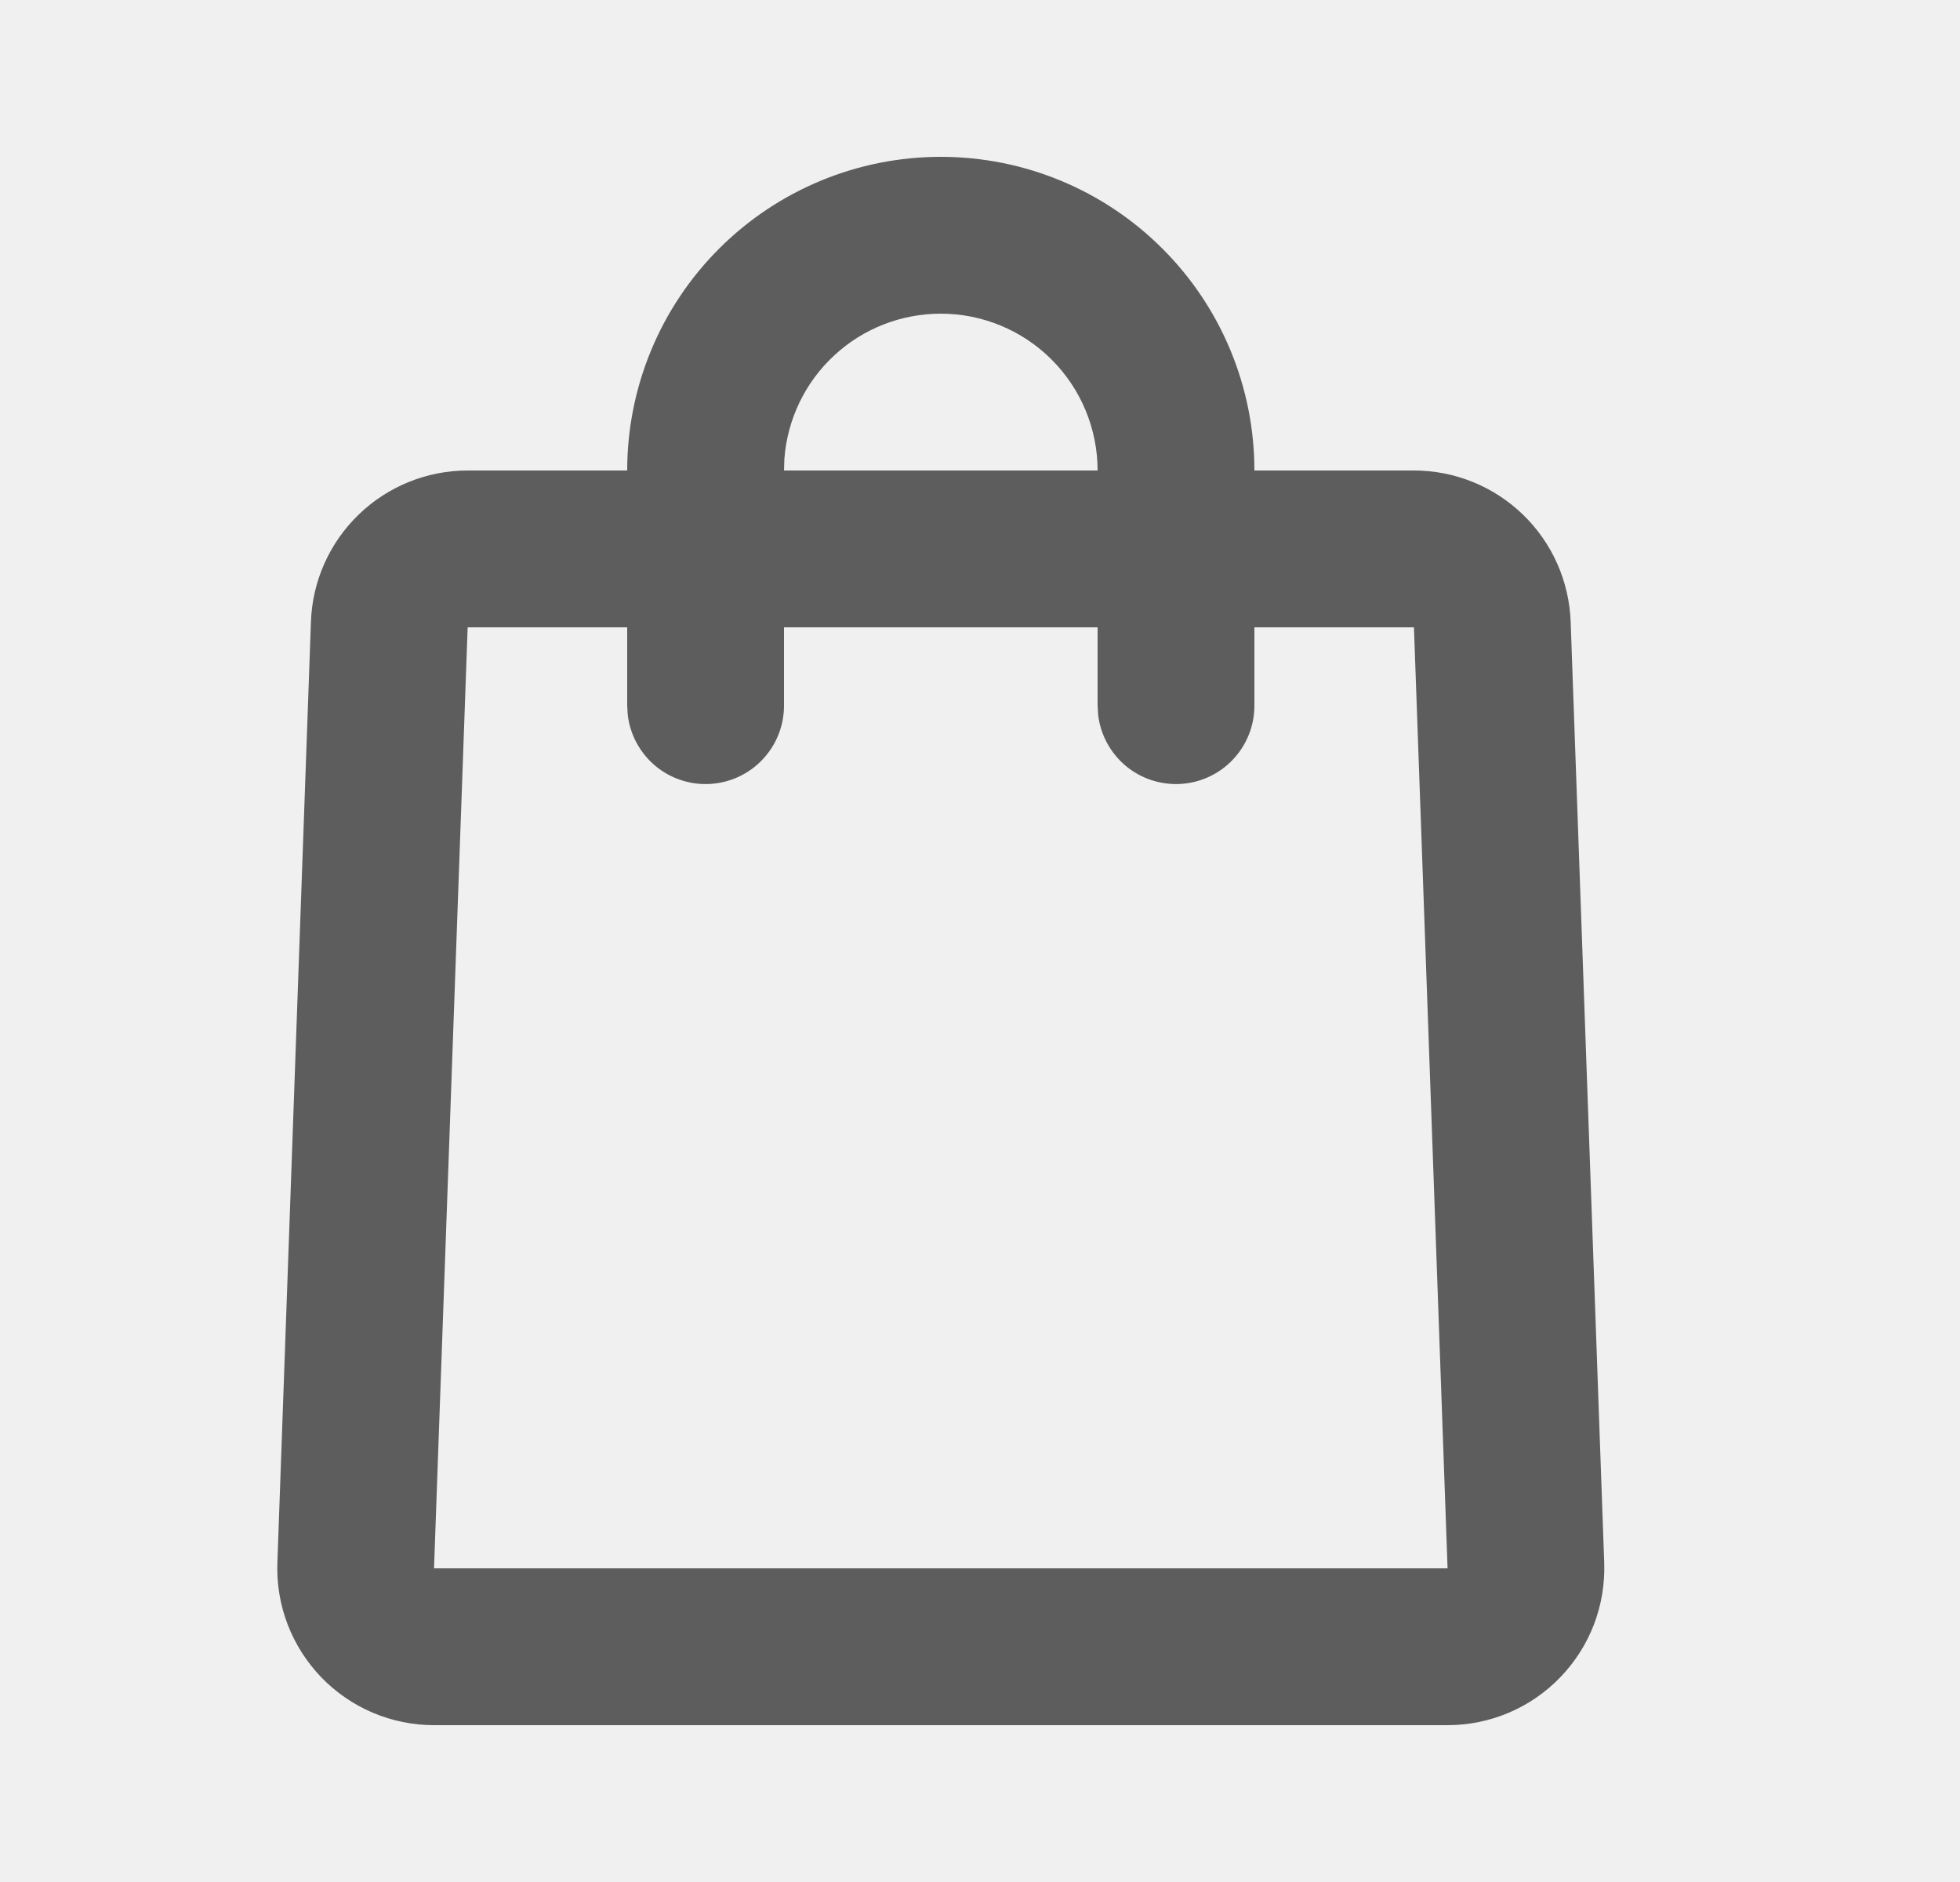
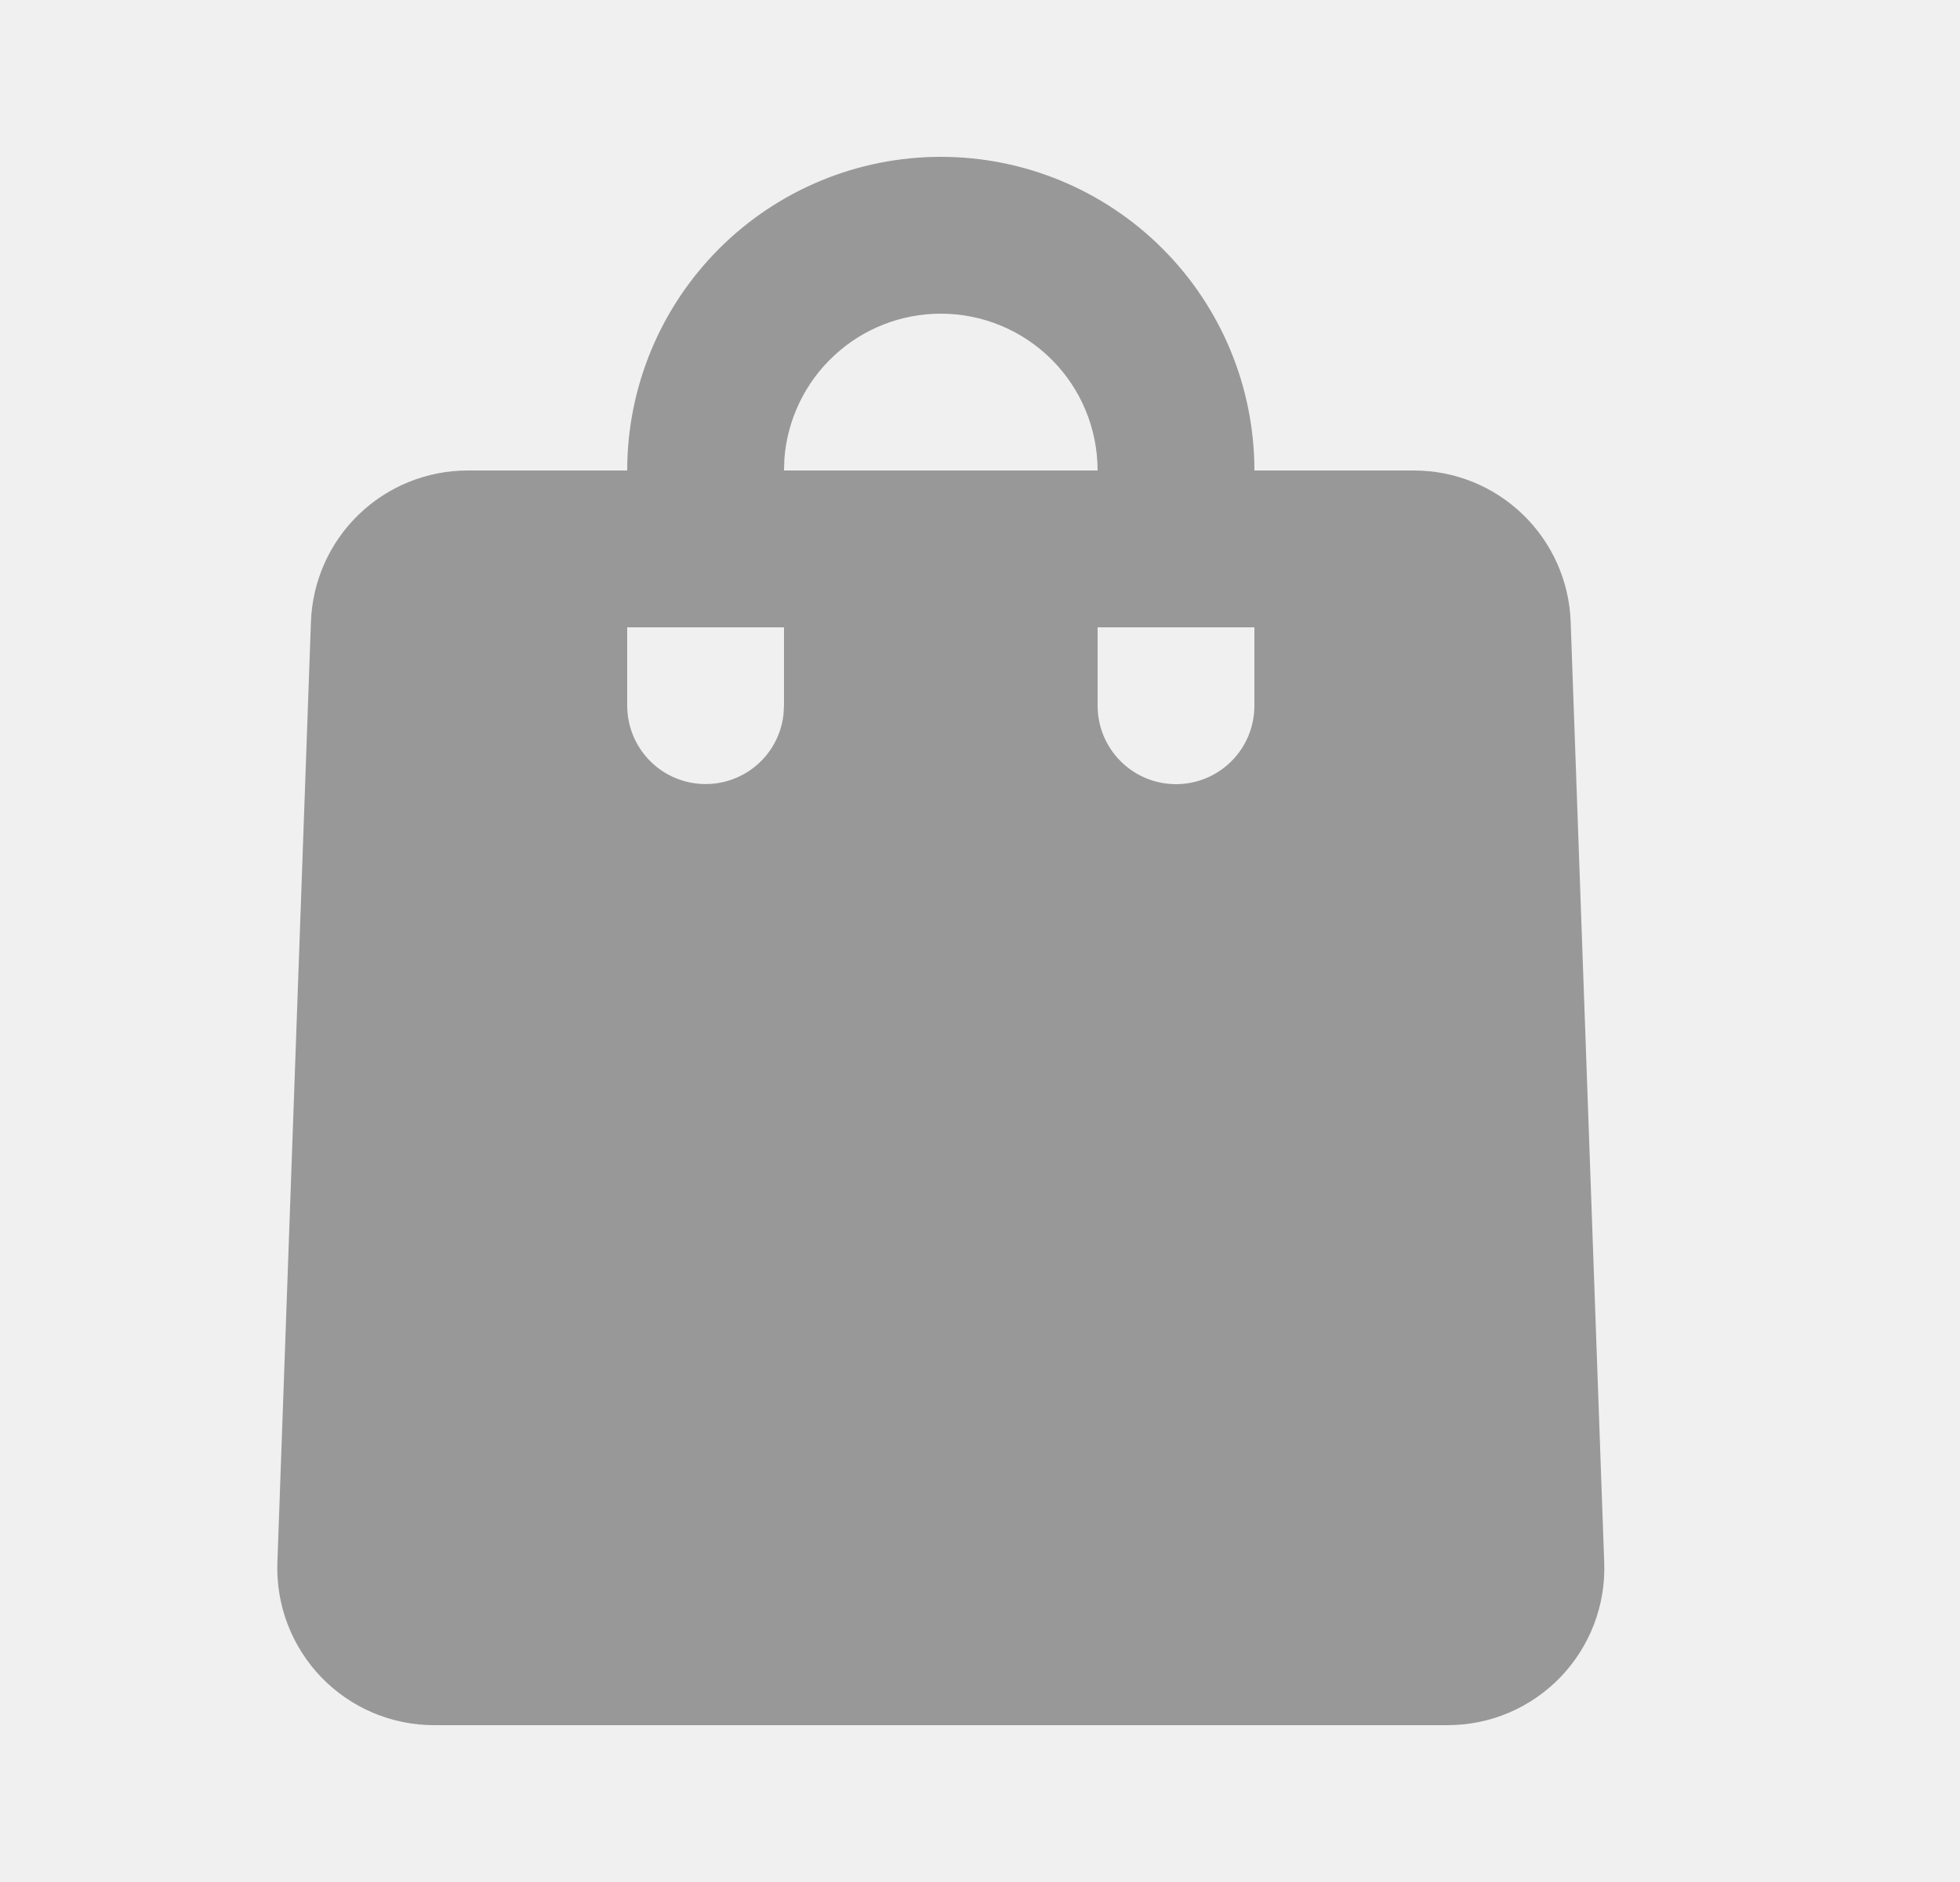
<svg xmlns="http://www.w3.org/2000/svg" width="25" height="24" viewBox="0 0 25 24" fill="none">
-   <g clip-path="url(#clip0_350_615)">
-     <path d="M12 2C13.061 2 14.078 2.421 14.828 3.172C15.579 3.922 16 4.939 16 6H18.035C18.553 6 19.051 6.201 19.424 6.561C19.797 6.921 20.015 7.411 20.034 7.929L20.462 19.929C20.471 20.197 20.427 20.465 20.331 20.716C20.235 20.966 20.089 21.195 19.902 21.389C19.716 21.582 19.493 21.736 19.245 21.841C18.998 21.946 18.732 22 18.464 22H5.536C5.267 22 5.002 21.946 4.754 21.841C4.507 21.736 4.284 21.582 4.097 21.389C3.911 21.195 3.765 20.966 3.669 20.716C3.573 20.465 3.528 20.197 3.538 19.929L3.966 7.929C3.984 7.411 4.203 6.921 4.576 6.561C4.949 6.201 5.447 6 5.965 6H8C8 4.939 8.421 3.922 9.171 3.172C9.922 2.421 10.939 2 12 2ZM8 8H5.965L5.536 20H18.464L18.035 8H16V9C16 9.255 15.902 9.5 15.727 9.685C15.552 9.871 15.313 9.982 15.059 9.997C14.804 10.012 14.553 9.929 14.358 9.766C14.163 9.602 14.037 9.37 14.007 9.117L14 9V8H10V9C10 9.255 9.902 9.5 9.727 9.685C9.552 9.871 9.313 9.982 9.058 9.997C8.804 10.012 8.553 9.929 8.358 9.766C8.163 9.602 8.037 9.37 8.007 9.117L8 9V8ZM12 4C11.495 4 11.009 4.19 10.639 4.534C10.269 4.877 10.043 5.347 10.005 5.85L10 6H14C14 5.47 13.789 4.961 13.414 4.586C13.039 4.211 12.53 4 12 4Z" fill="#5D5D5D" />
-   </g>
-   <defs>
-     <clipPath id="clip0_350_615">
-       <rect width="24" height="24" fill="white" transform="translate(0.5)" />
-     </clipPath>
-   </defs>
+   <path d="M12 2C13.061 2 14.079 2.421 14.829 3.172C15.579 3.922 16 4.939 16 6H18.035C18.554 6 19.052 6.201 19.424 6.561C19.797 6.921 20.016 7.411 20.034 7.929L20.462 19.929C20.472 20.197 20.427 20.465 20.331 20.716C20.235 20.966 20.089 21.195 19.903 21.389C19.716 21.582 19.493 21.736 19.246 21.841C18.999 21.946 18.733 22 18.464 22H5.536C5.268 22 5.002 21.946 4.755 21.841C4.508 21.736 4.284 21.582 4.098 21.389C3.911 21.195 3.766 20.966 3.67 20.716C3.573 20.465 3.529 20.197 3.538 19.929L3.966 7.929C3.985 7.411 4.203 6.921 4.576 6.561C4.949 6.201 5.447 6 5.965 6H8C8 4.939 8.422 3.922 9.172 3.172C9.922 2.421 10.94 2 12 2ZM10 8H8V9C8.001 9.255 8.098 9.5 8.273 9.685C8.448 9.871 8.687 9.982 8.942 9.997C9.196 10.012 9.447 9.929 9.642 9.766C9.838 9.602 9.963 9.37 9.993 9.117L10 9V8ZM16 8H14V9C14 9.265 14.106 9.52 14.293 9.707C14.481 9.895 14.735 10 15 10C15.266 10 15.52 9.895 15.707 9.707C15.895 9.52 16 9.265 16 9V8ZM12 4C11.496 4 11.01 4.19 10.64 4.534C10.27 4.877 10.043 5.347 10.005 5.85L10 6H14C14 5.47 13.79 4.961 13.415 4.586C13.04 4.211 12.531 4 12 4Z" fill="#989898" />
</svg>
